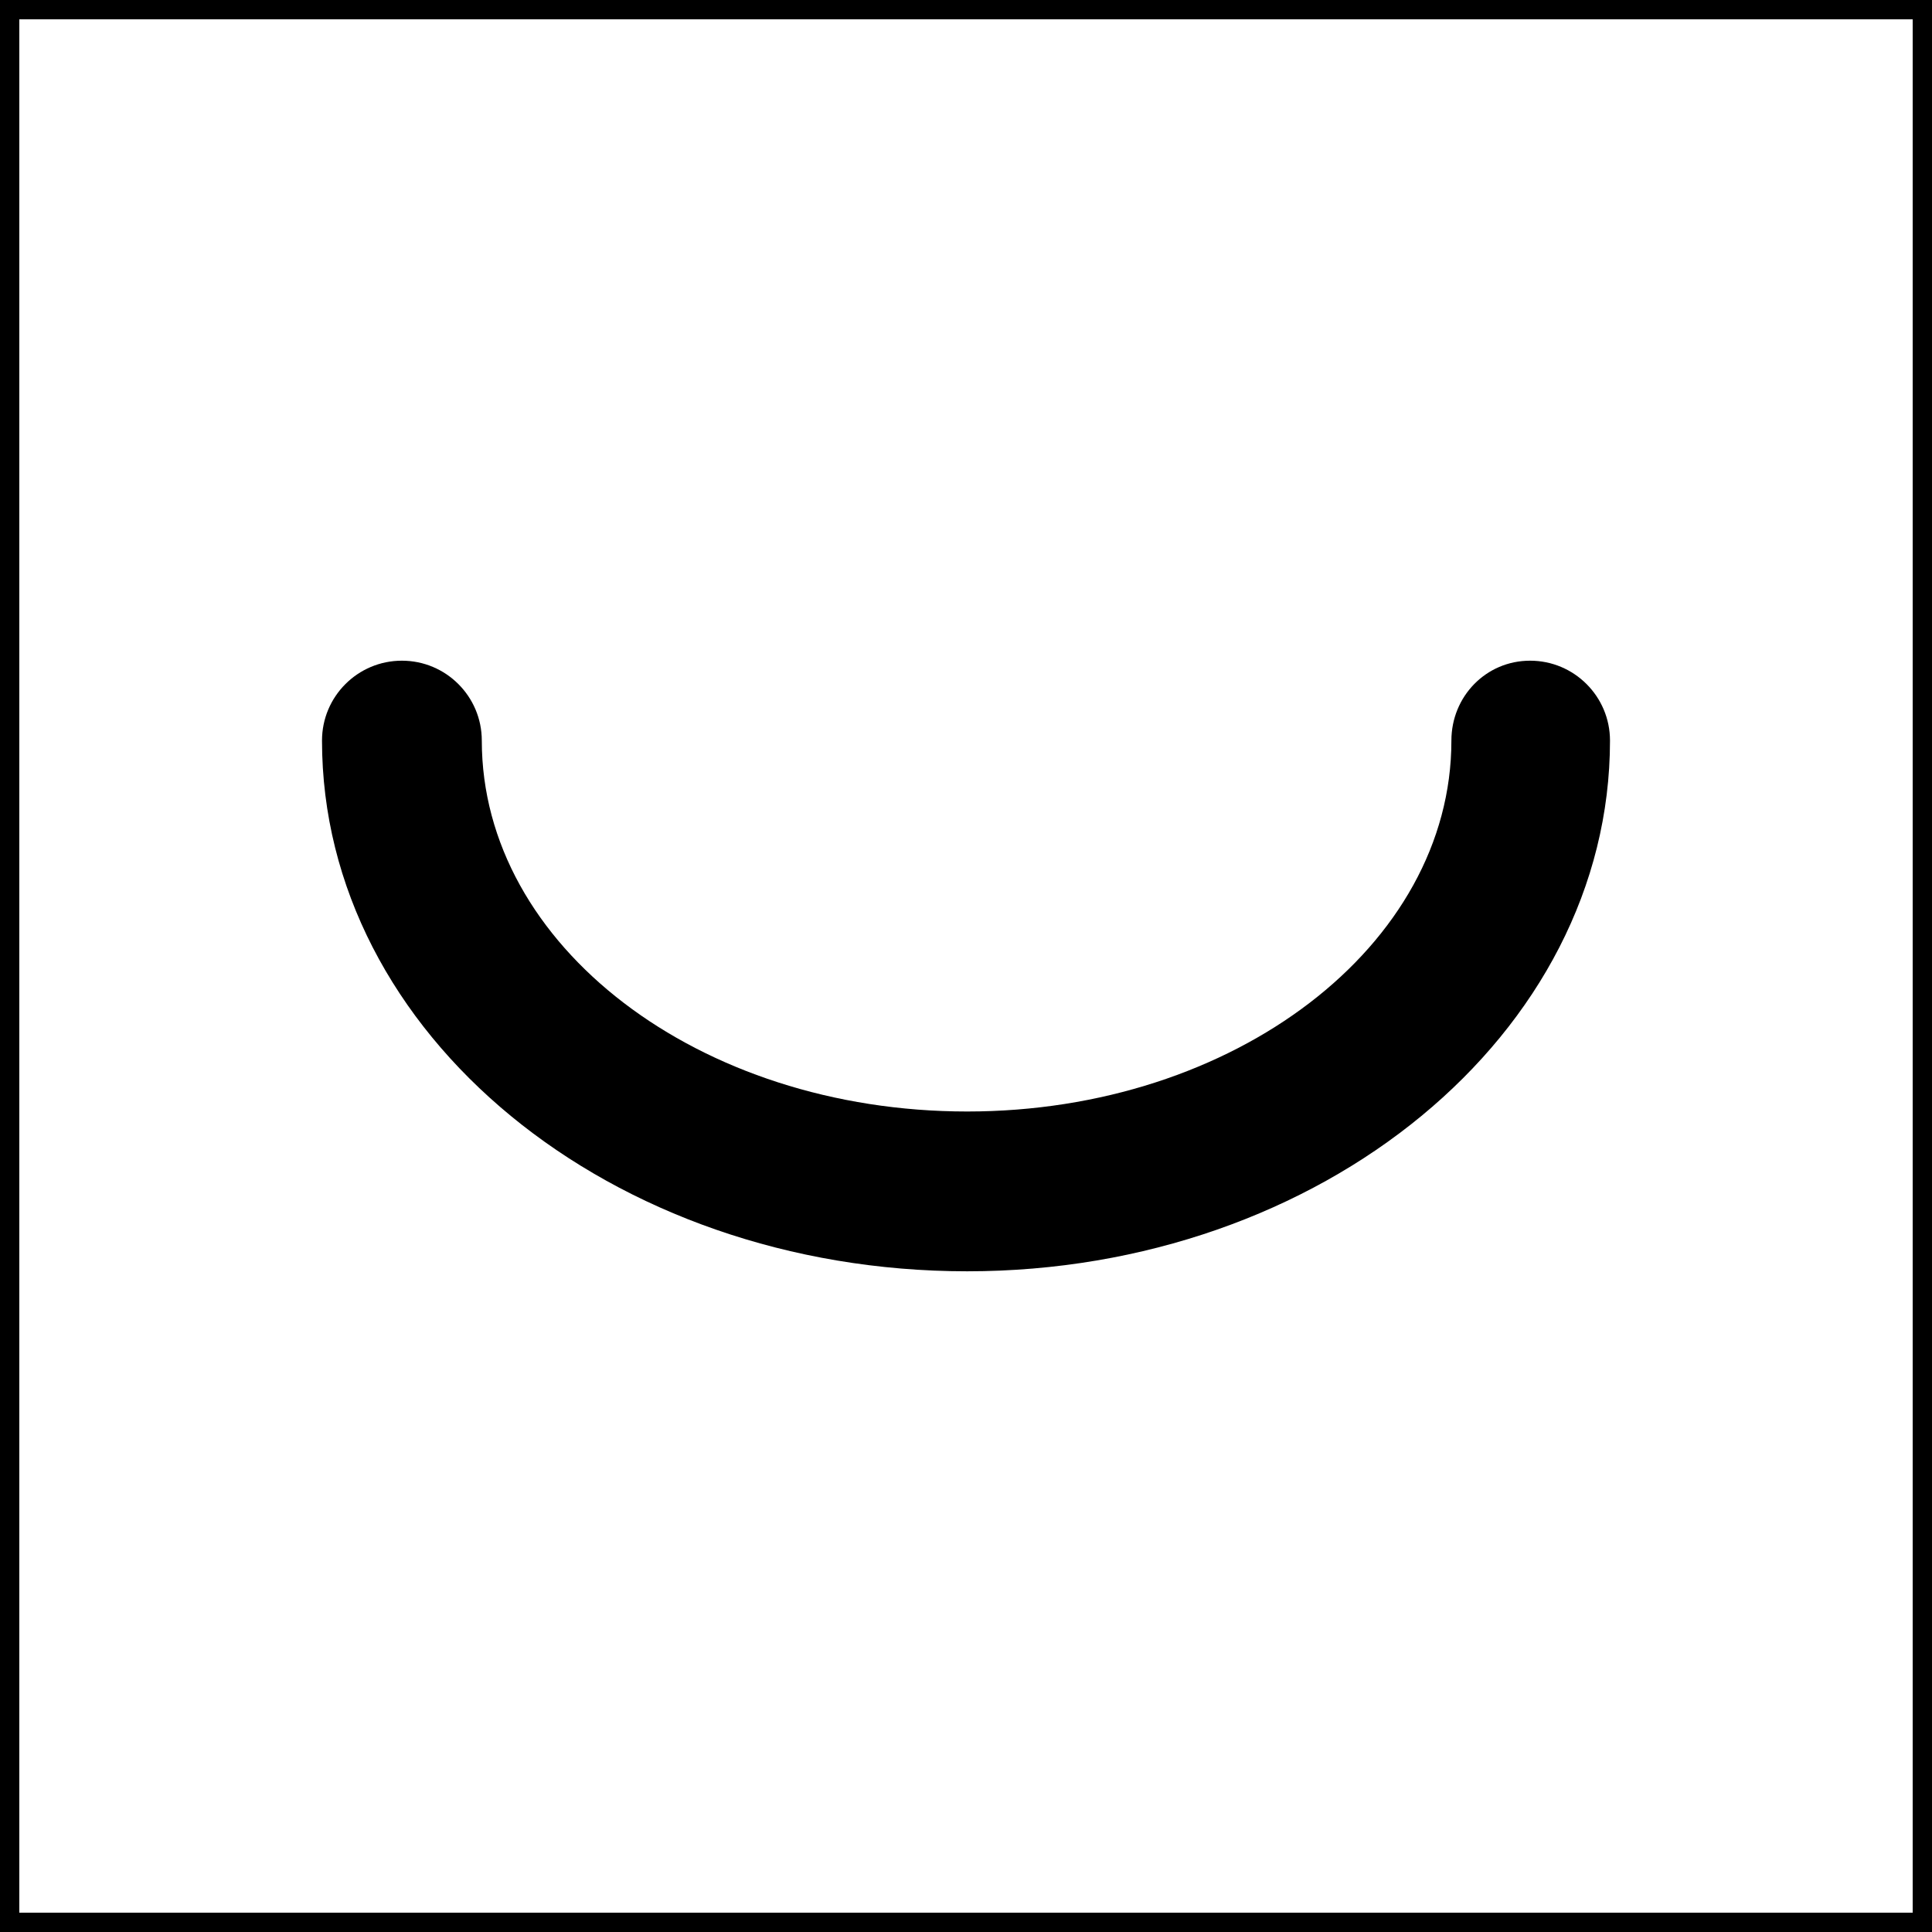
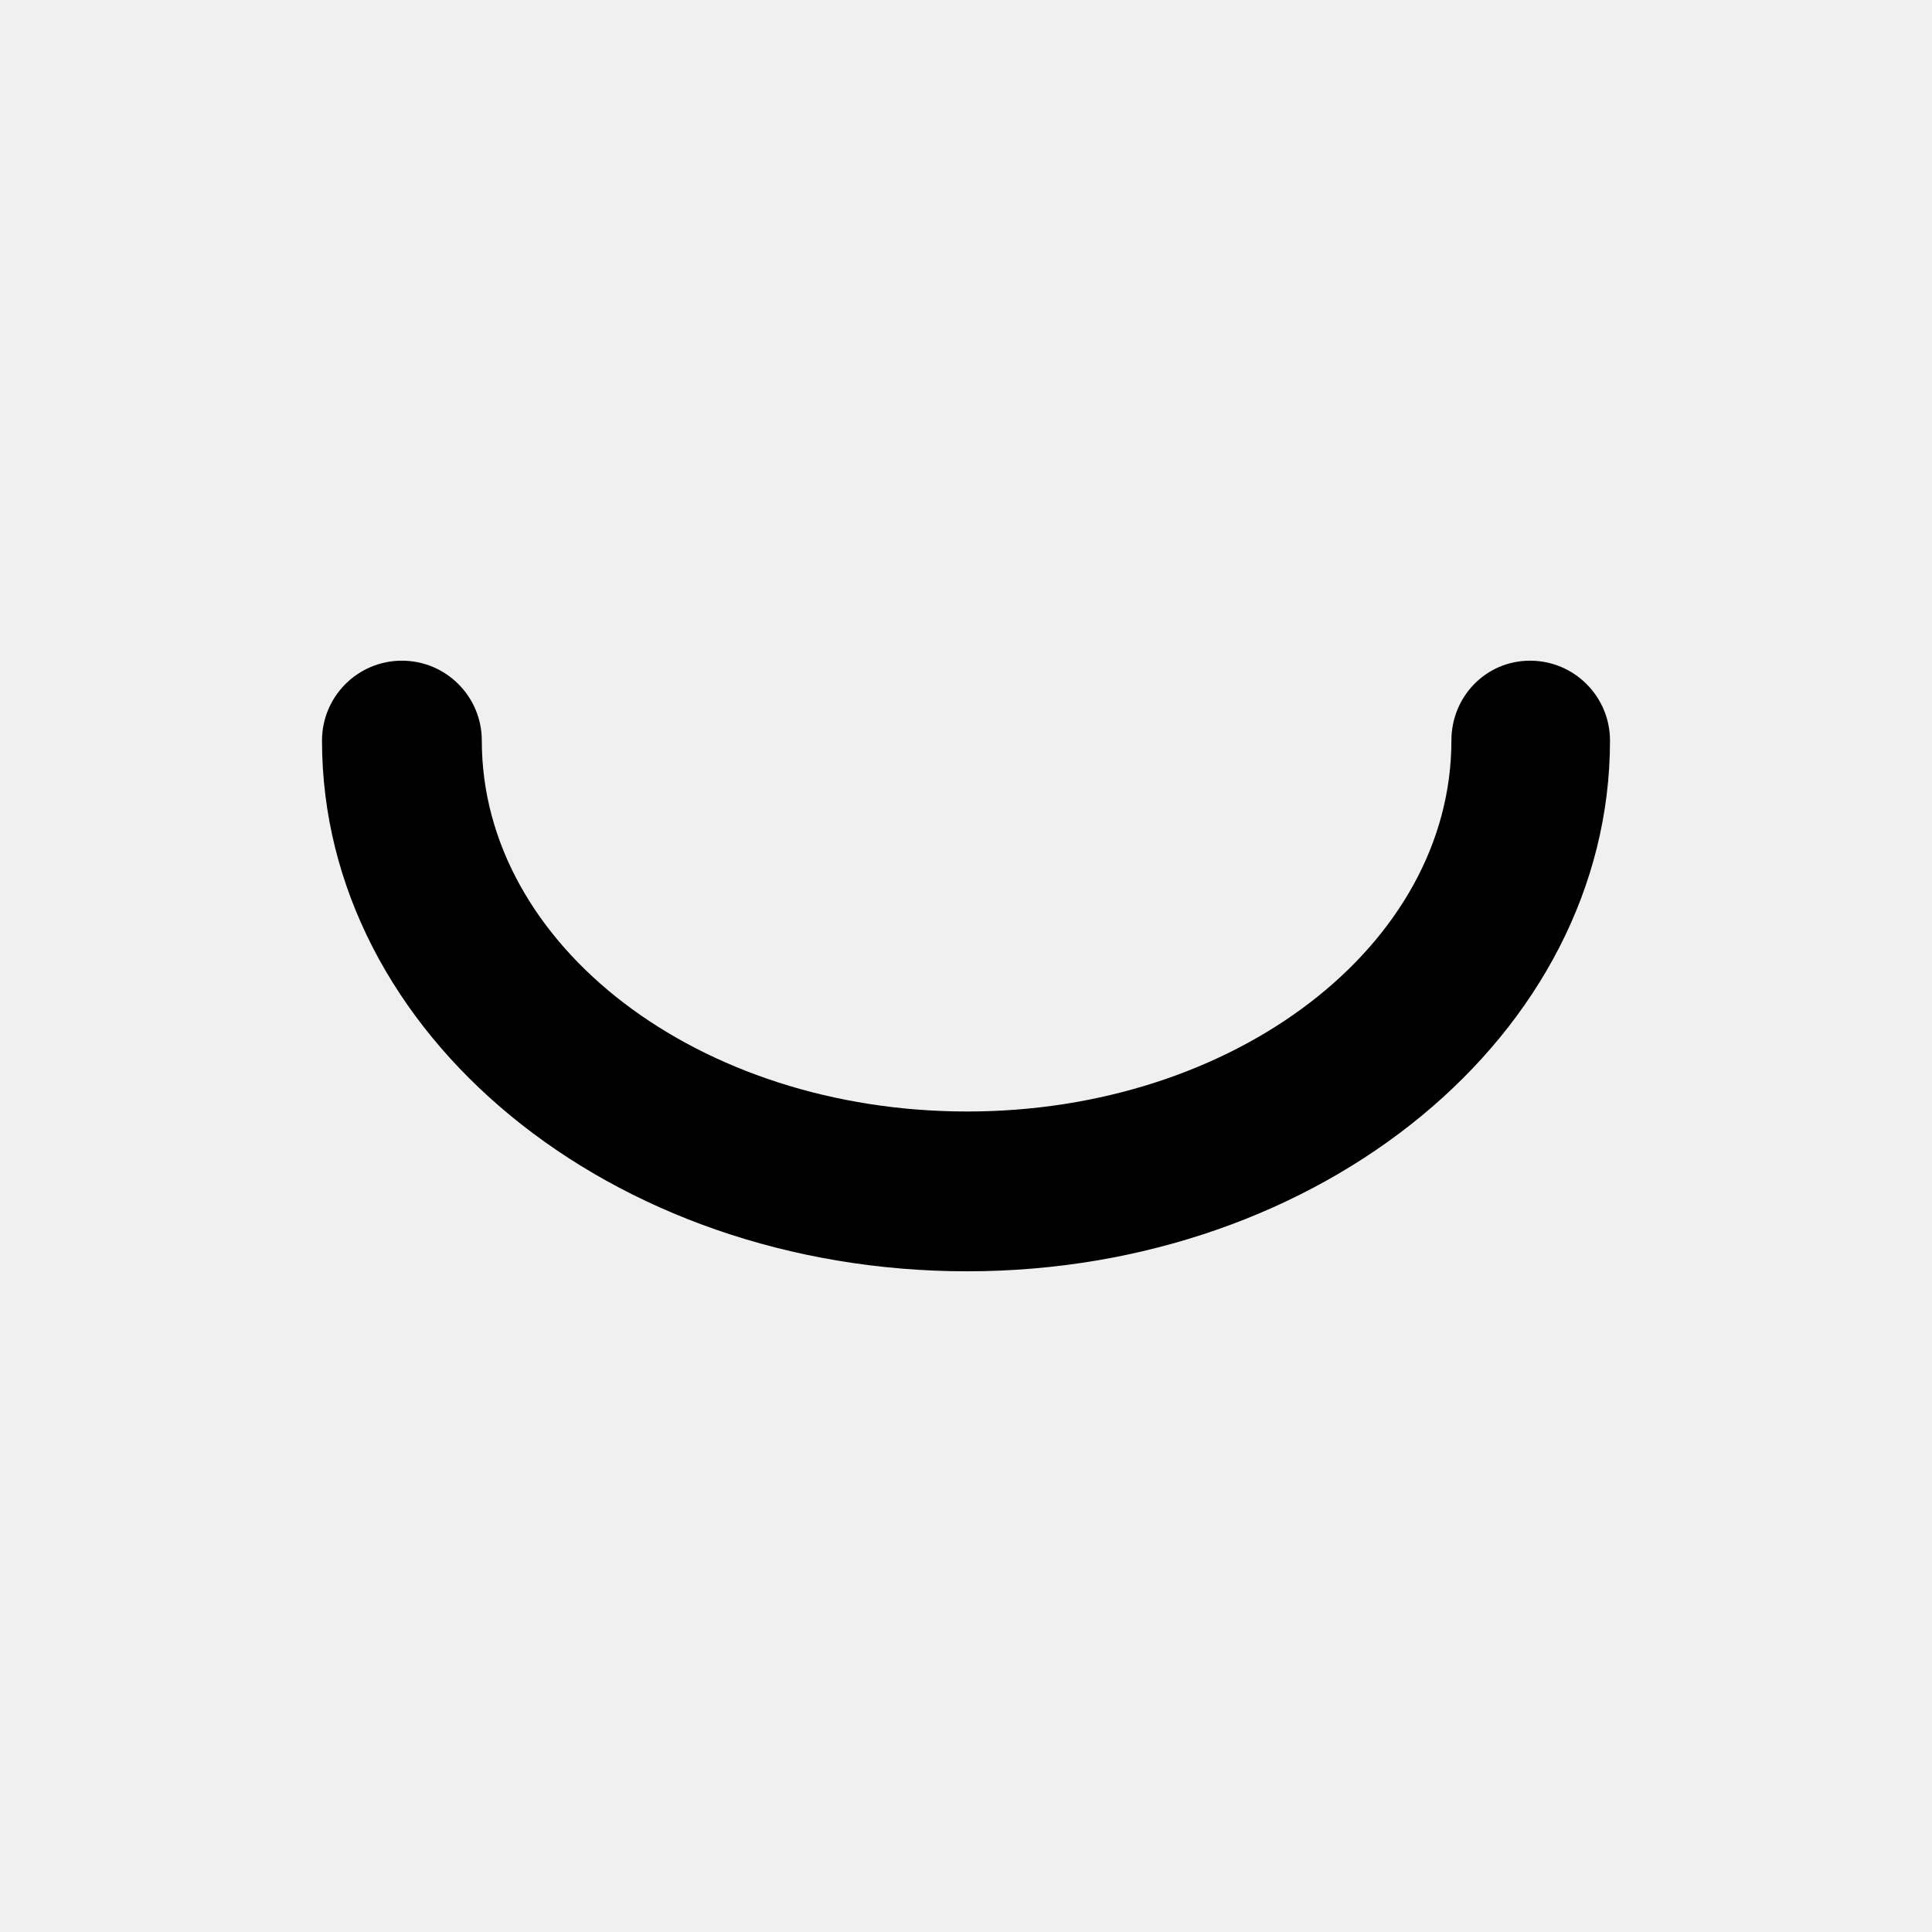
<svg xmlns="http://www.w3.org/2000/svg" width="100" height="100" viewBox="0 0 100 100" fill="none">
-   <rect x="0.5" y="0.5" width="99" height="99" fill="white" stroke="black" />
  <path d="M50.062 65.802C31.605 65.802 16.667 53.519 16.667 38.333C16.667 36.049 18.518 34.197 20.802 34.197C23.086 34.197 24.938 36.049 24.938 38.333C24.938 48.951 36.173 57.531 50.062 57.531C63.889 57.531 75.124 48.951 75.124 38.333C75.124 36.049 76.914 34.197 79.198 34.197C81.481 34.197 83.333 36.049 83.333 38.333C83.333 53.519 68.395 65.802 50.062 65.802Z" fill="black" />
</svg>
